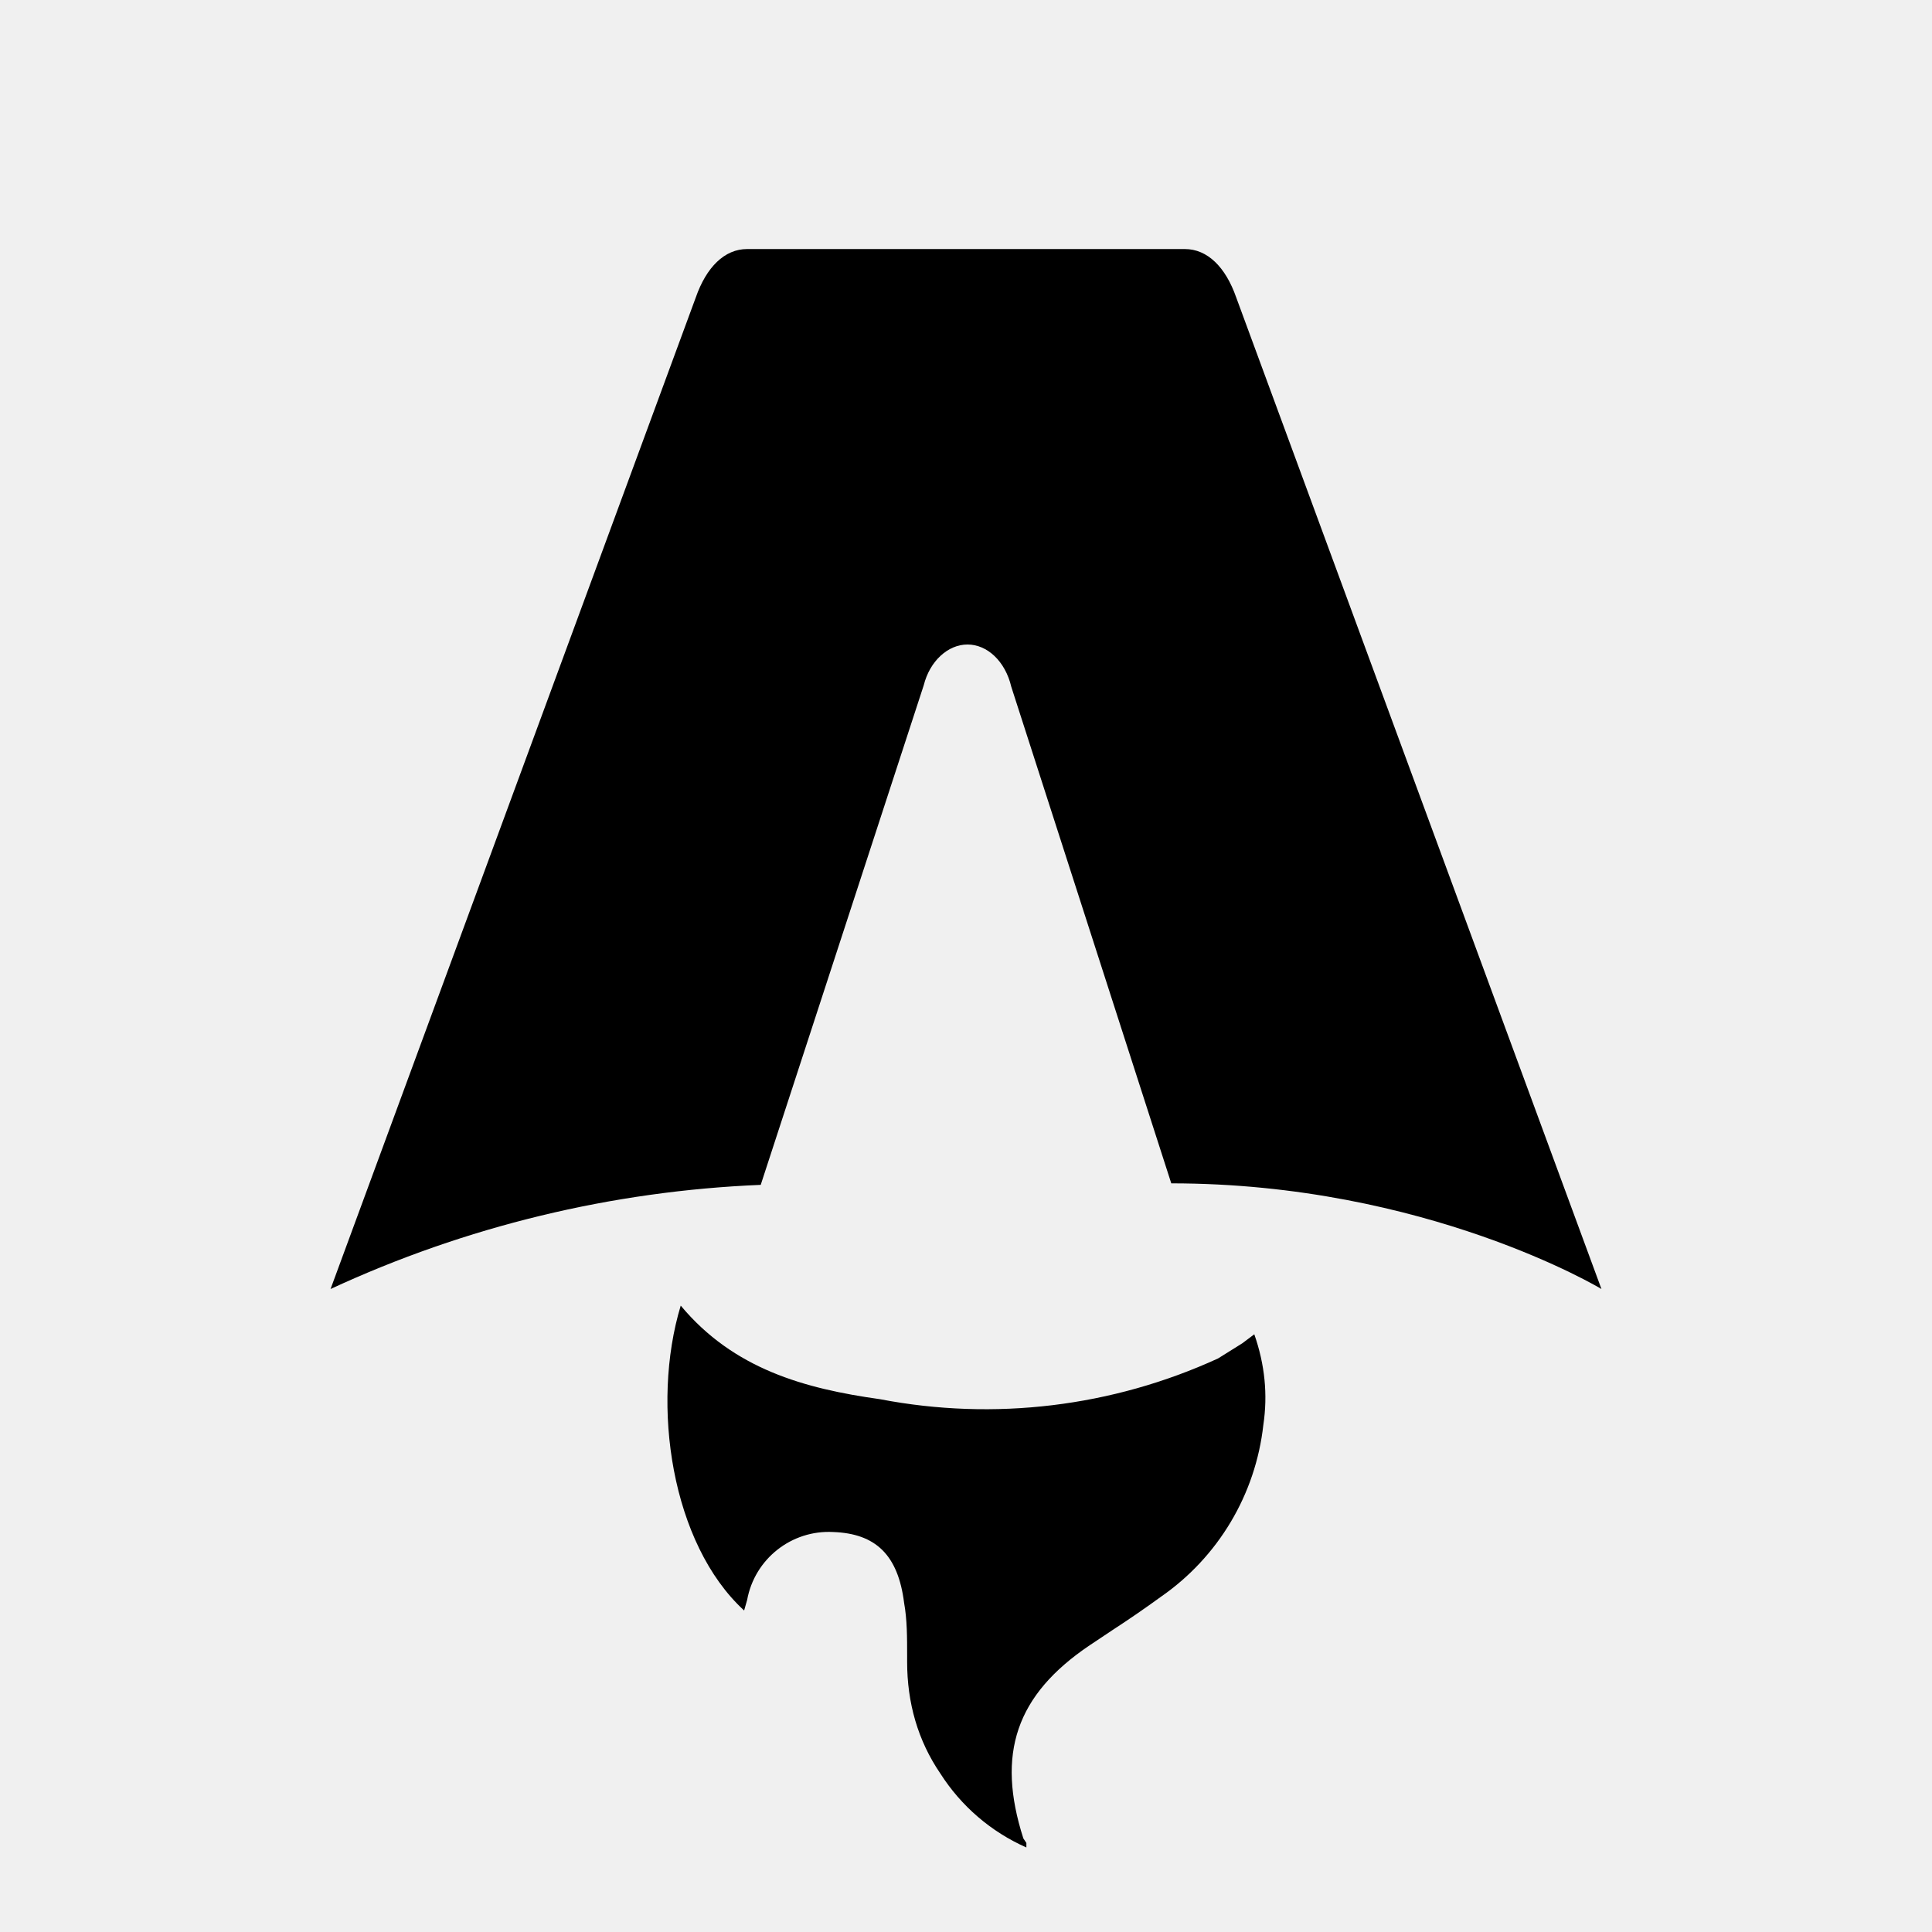
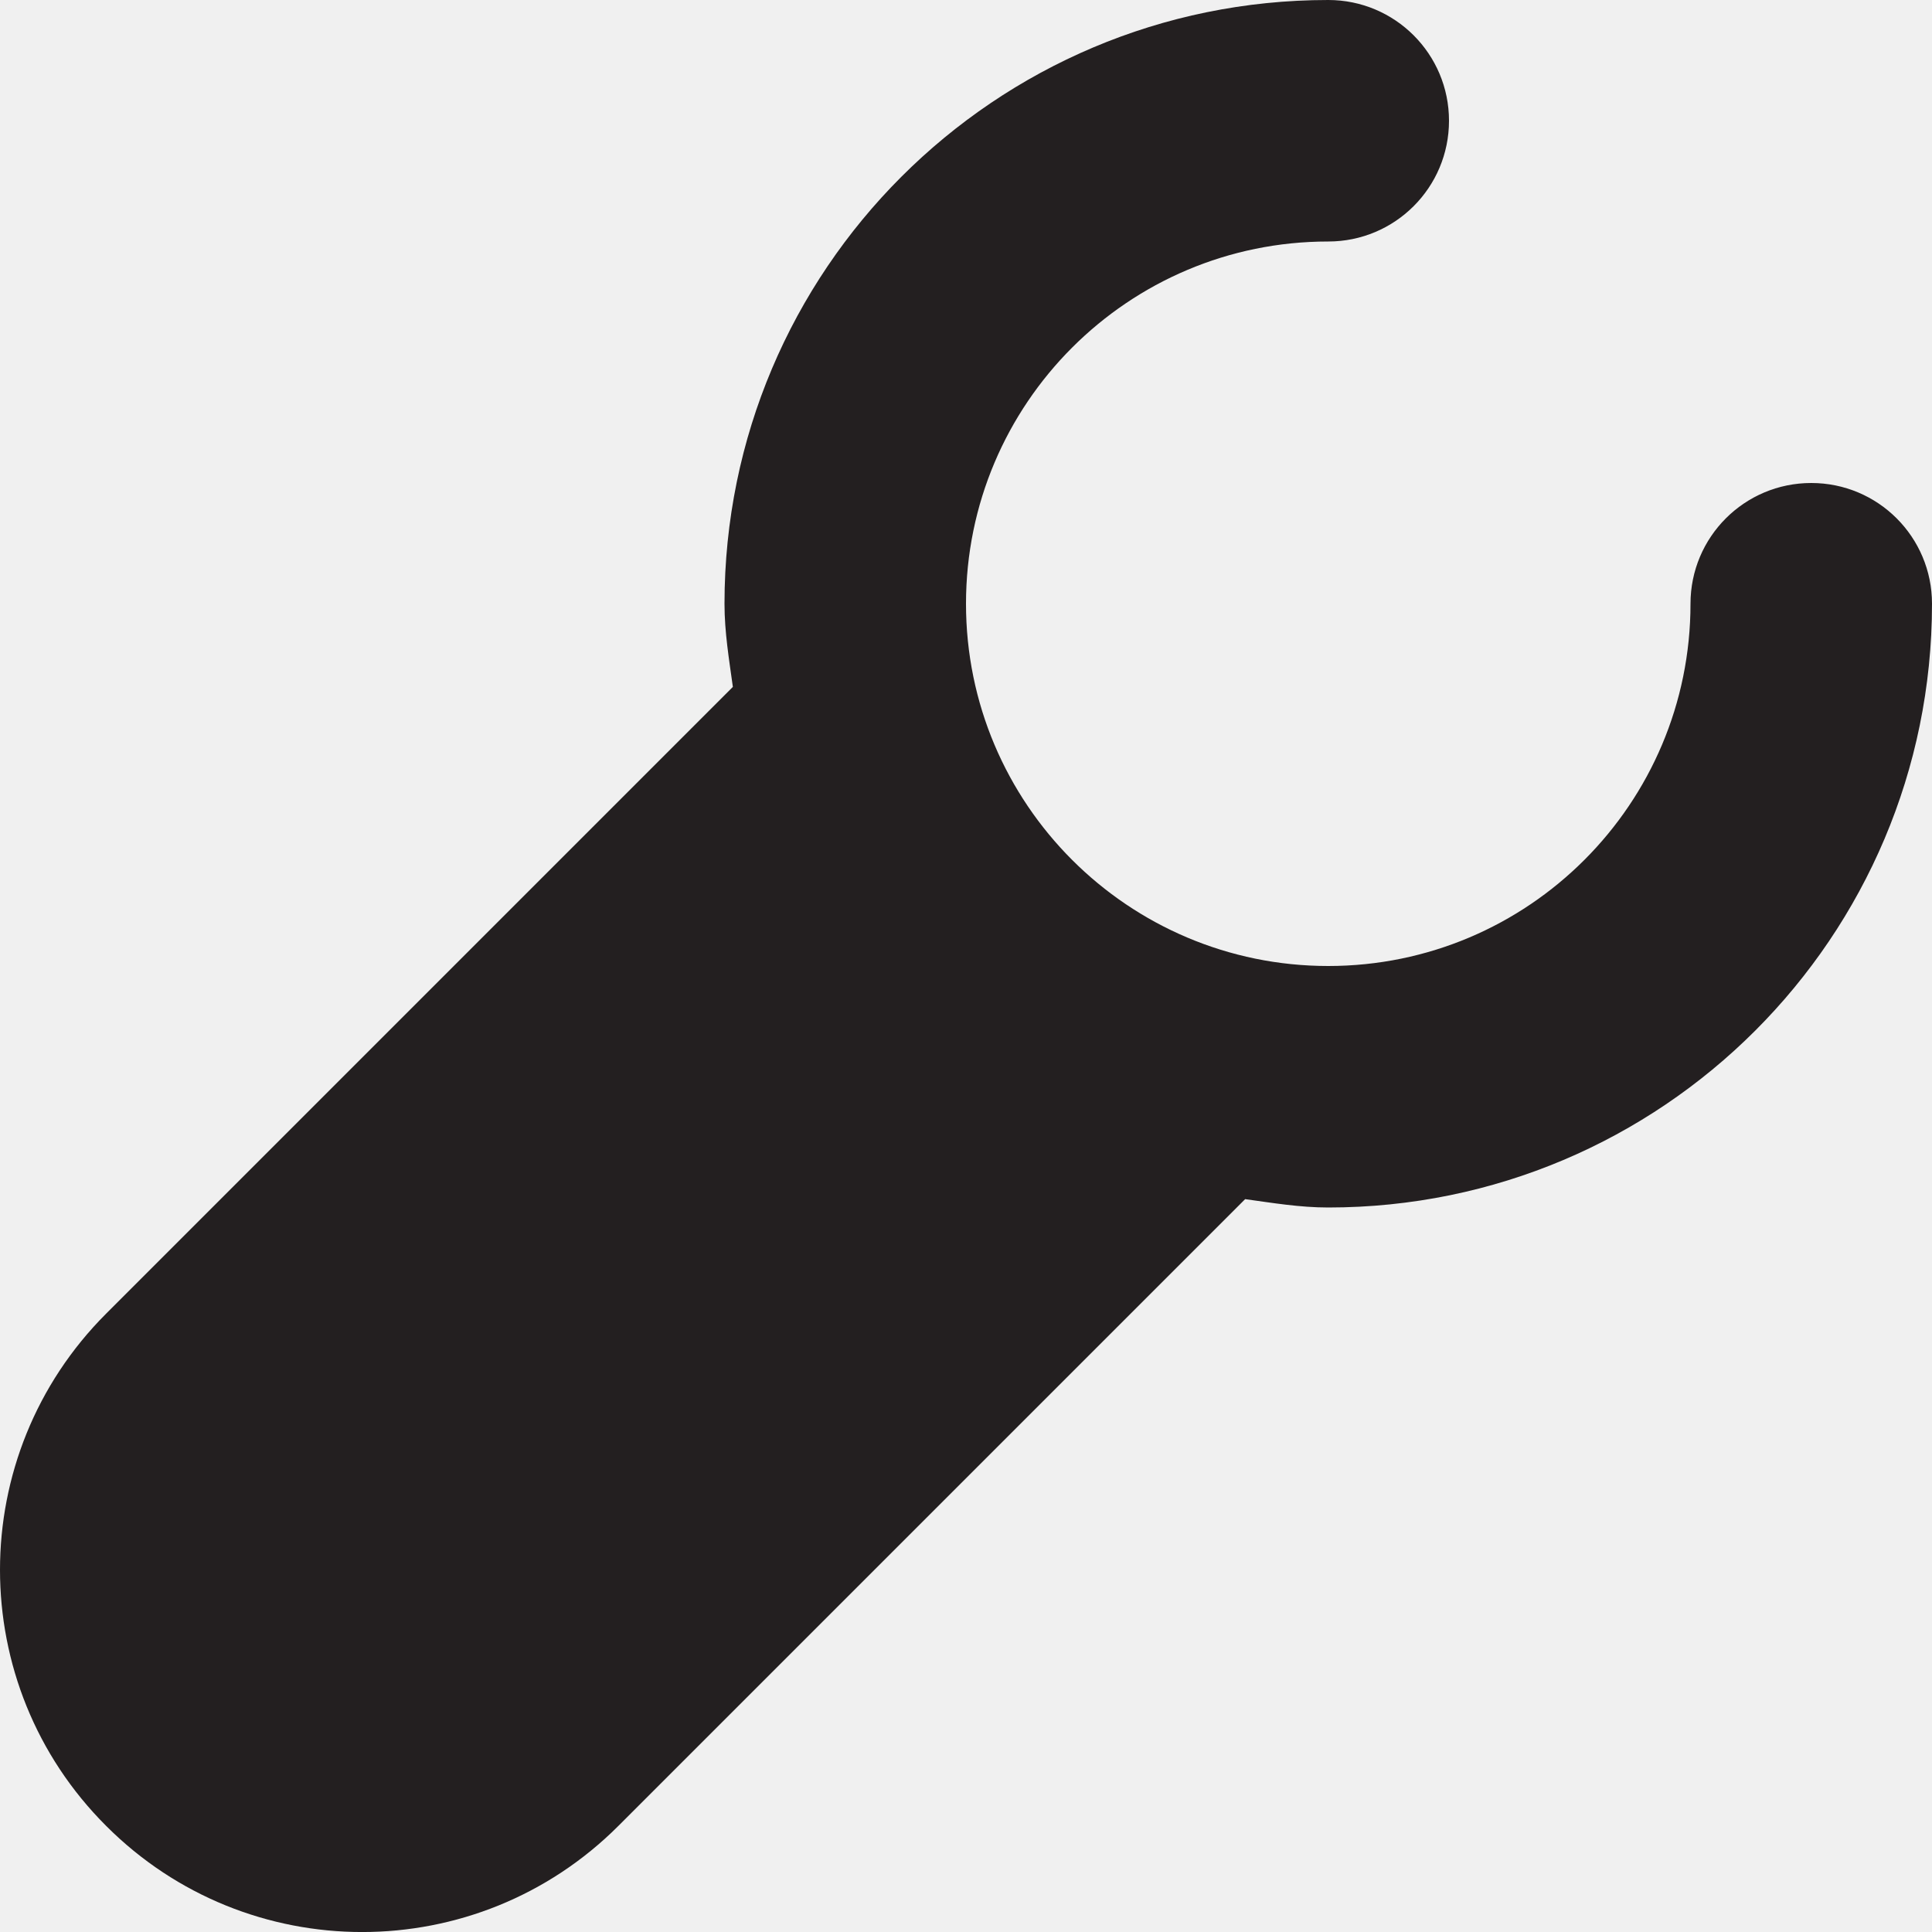
- <svg xmlns="http://www.w3.org/2000/svg" fill="none" viewBox="0 0 128 128">
-   <path d="M50.4 78.5a75.1 75.1 0 0 0-28.5 6.9l24.2-65.7c.7-2 1.9-3.2 3.4-3.2h29c1.5 0 2.7 1.2 3.4 3.2l24.2 65.7s-11.6-7-28.5-7L67 45.5c-.4-1.7-1.6-2.8-2.9-2.8-1.3 0-2.5 1.1-2.9 2.7L50.4 78.5Zm-1.1 28.2Zm-4.2-20.2c-2 6.6-.6 15.8 4.2 20.2a17.5 17.5 0 0 1 .2-.7 5.5 5.5 0 0 1 5.7-4.5c2.8.1 4.3 1.5 4.7 4.7.2 1.1.2 2.3.2 3.5v.4c0 2.7.7 5.2 2.2 7.4a13 13 0 0 0 5.7 4.9v-.3l-.2-.3c-1.8-5.6-.5-9.5 4.4-12.8l1.5-1a73 73 0 0 0 3.2-2.2 16 16 0 0 0 6.8-11.4c.3-2 .1-4-.6-6l-.8.6-1.6 1a37 37 0 0 1-22.4 2.7c-5-.7-9.7-2-13.2-6.2Z" />
-   <style>
-         path { fill: #000; }
-         @media (prefers-color-scheme: dark) {
-             path { fill: #FFF; }
-         }
-     </style>
+ <svg xmlns="http://www.w3.org/2000/svg" version="1.0" id="Layer_1" width="800px" height="800px" viewBox="0 0 64 64" enable-background="new 0 0 64 64" xml:space="preserve">
+   <path fill="#231F20" d="M60,16c-2.211,0-4,1.789-4,4c0,6.625-5.371,12-12,12s-12-5.375-12-12S37.371,8,44,8c2.211,0,4-1.789,4-4  s-1.789-4-4-4C32.953,0,24,8.953,24,20c0,0.945,0.152,1.844,0.277,2.754L3.516,43.516c-4.688,4.688-4.688,12.289,0,16.969  c4.68,4.688,12.281,4.688,16.969,0l20.762-20.762C42.156,39.848,43.055,40,44,40c11.047,0,20-8.953,20-20C64,17.789,62.211,16,60,16  z" />
</svg>
